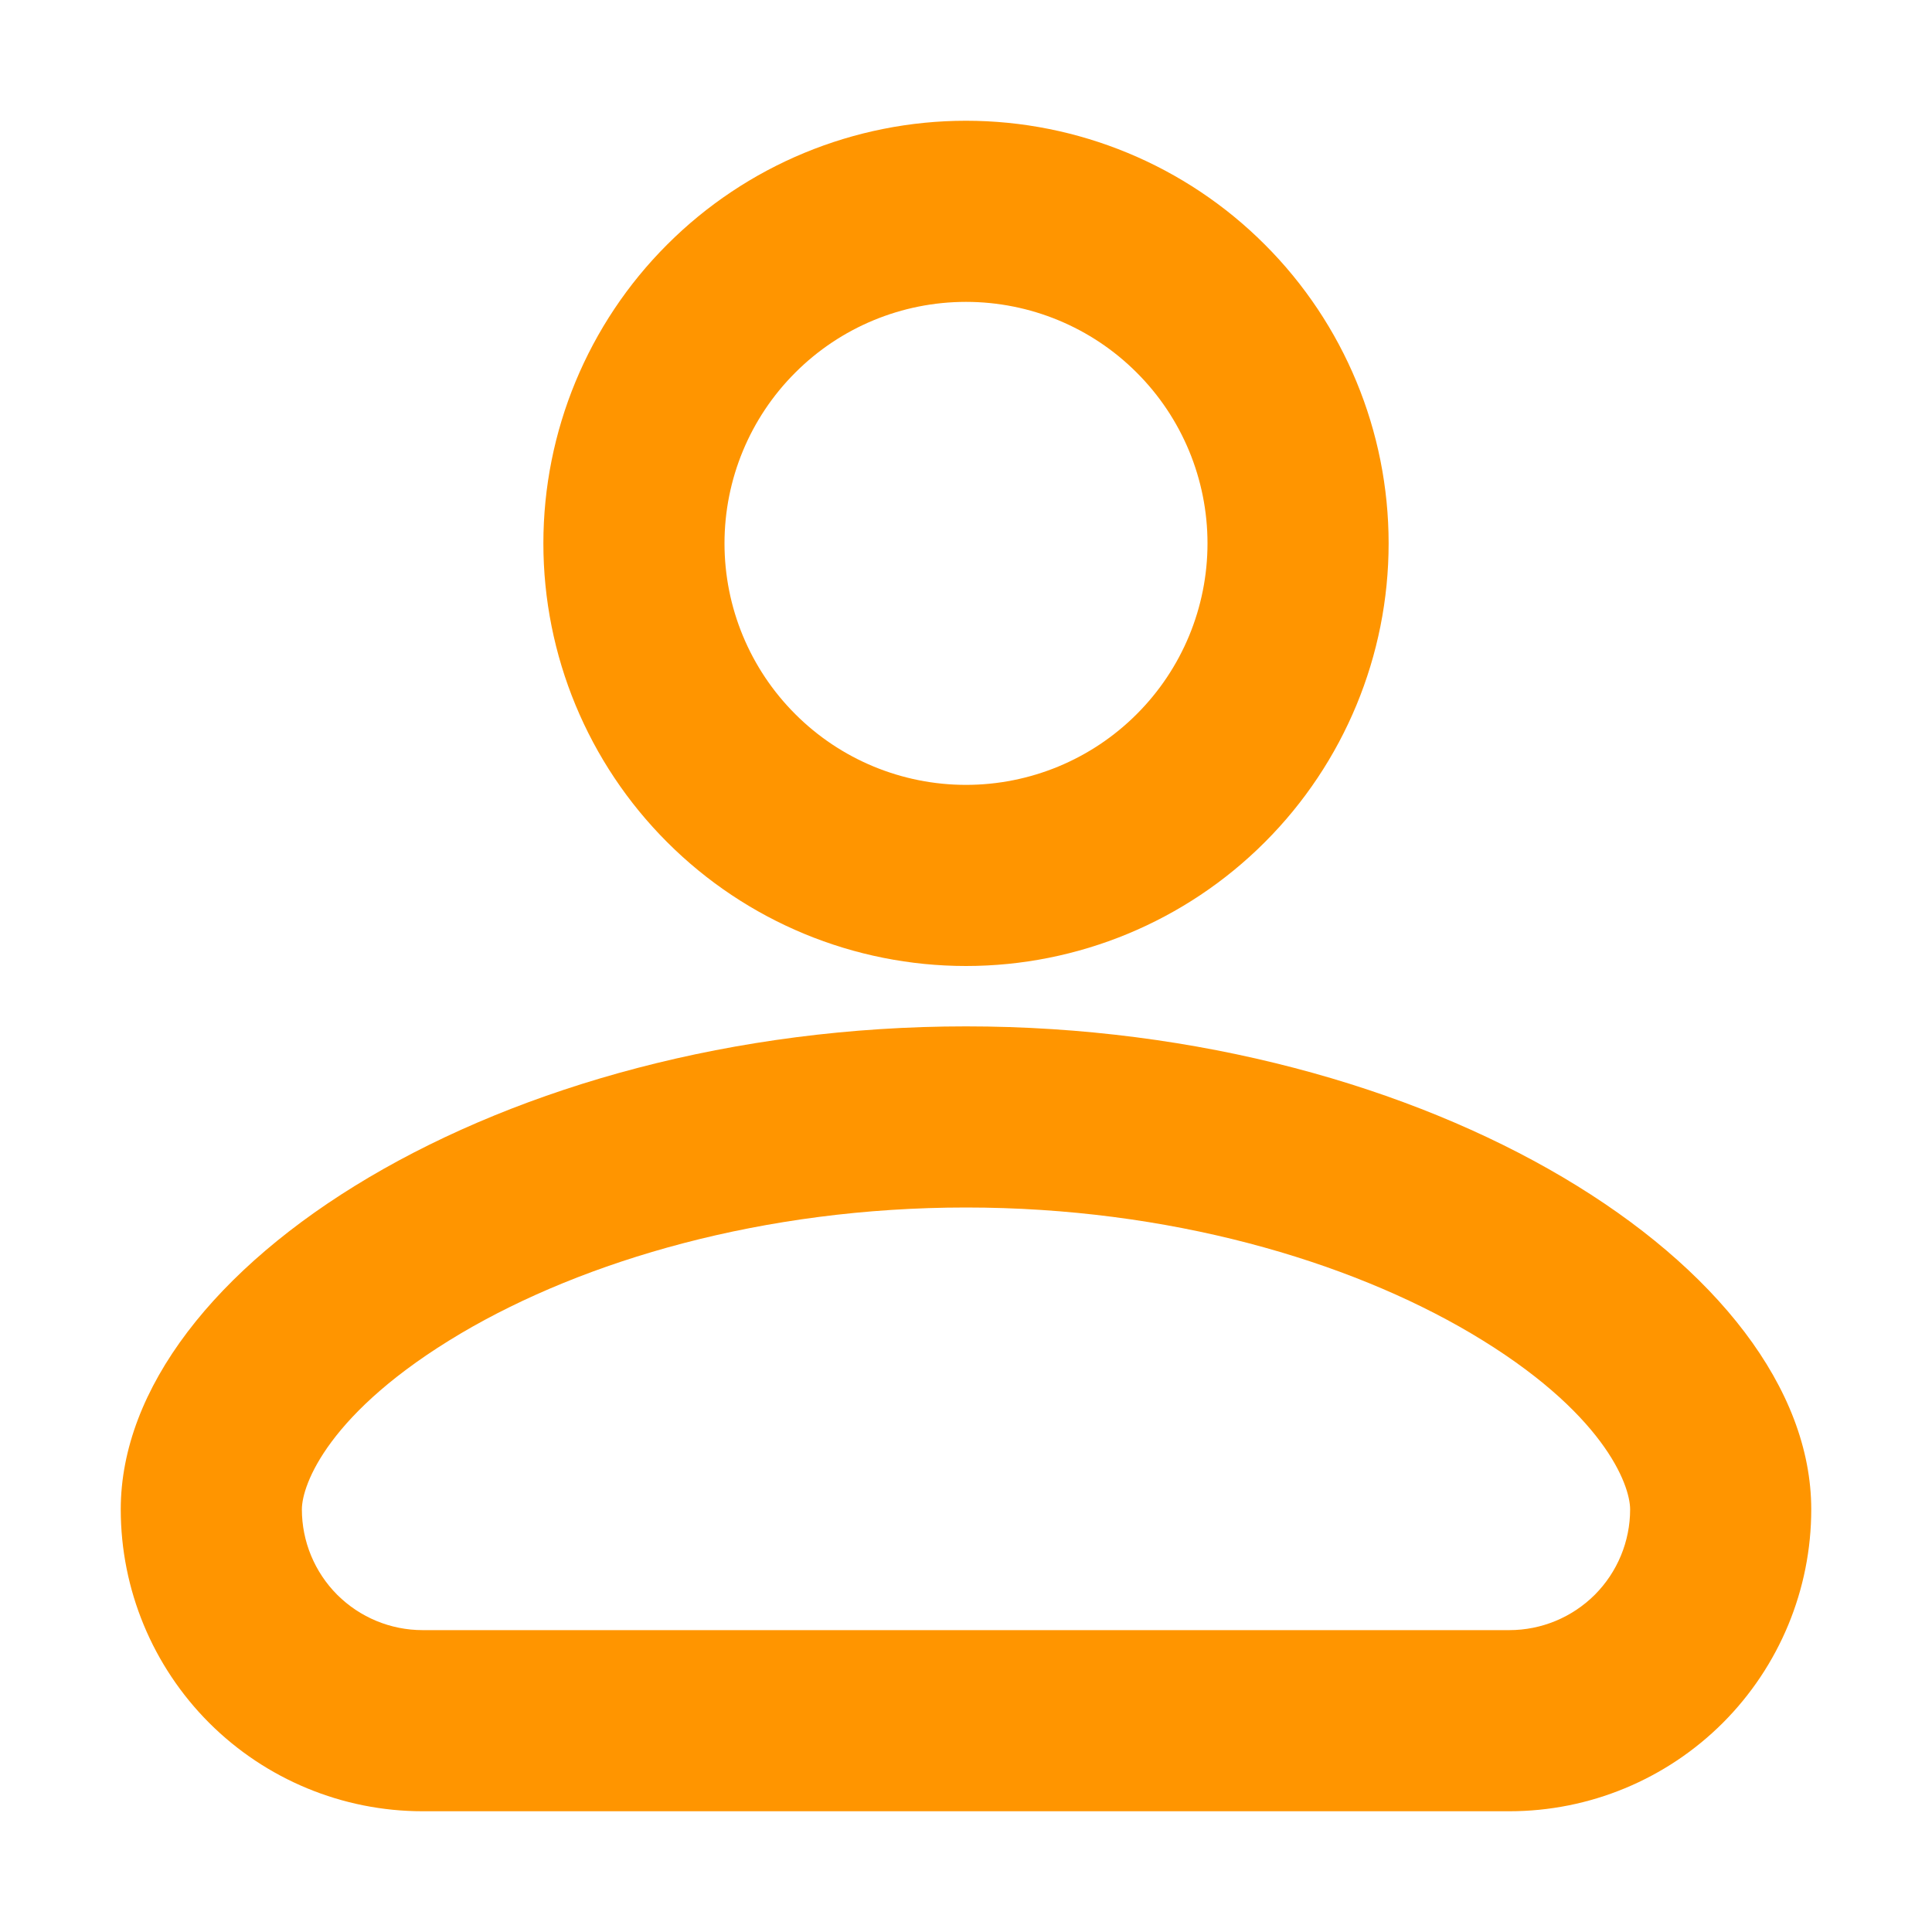
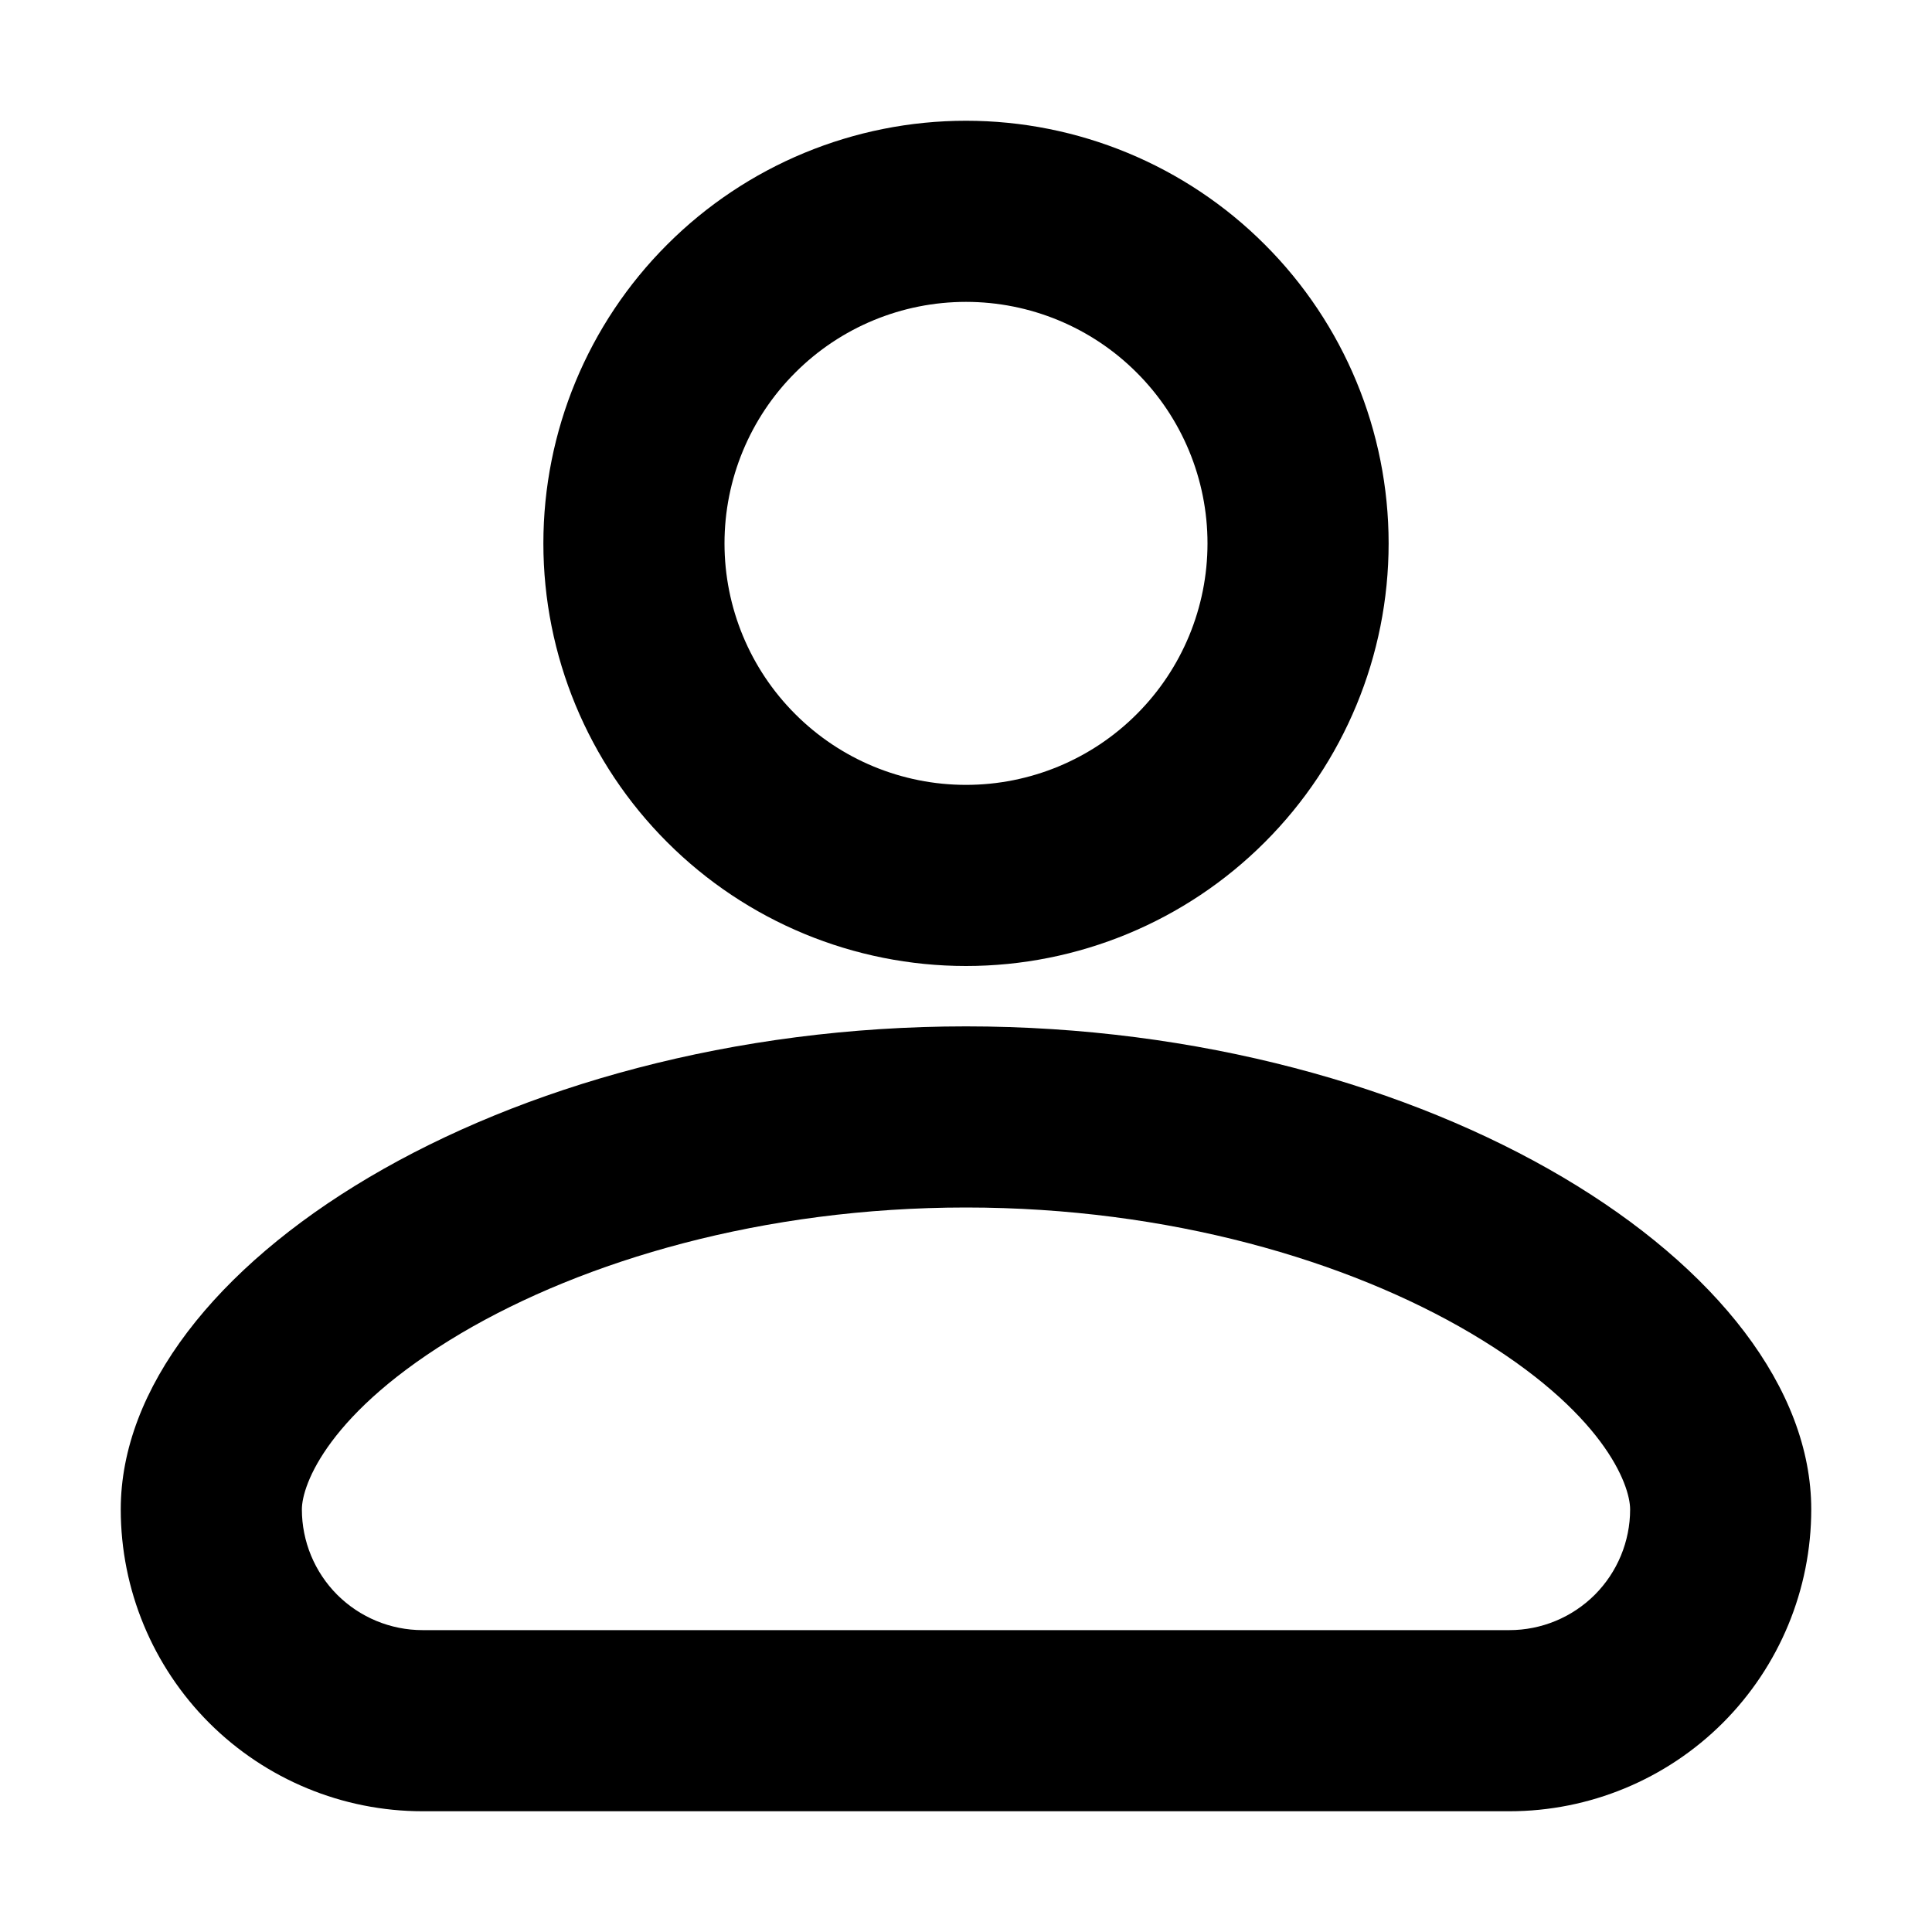
<svg xmlns="http://www.w3.org/2000/svg" width="24" height="24" viewBox="0 0 24 24" fill="none">
-   <path fill-rule="evenodd" clip-rule="evenodd" d="M15 6.75C15 7.546 14.684 8.309 14.121 8.871C13.559 9.434 12.796 9.75 12 9.75C11.204 9.75 10.441 9.434 9.879 8.871C9.316 8.309 9 7.546 9 6.75C9 5.954 9.316 5.191 9.879 4.629C10.441 4.066 11.204 3.75 12 3.75C12.796 3.75 13.559 4.066 14.121 4.629C14.684 5.191 15 5.954 15 6.75ZM17.25 6.75C17.25 8.142 16.697 9.478 15.712 10.462C14.728 11.447 13.392 12 12 12C10.608 12 9.272 11.447 8.288 10.462C7.303 9.478 6.75 8.142 6.75 6.75C6.75 5.358 7.303 4.022 8.288 3.038C9.272 2.053 10.608 1.5 12 1.5C13.392 1.5 14.728 2.053 15.712 3.038C16.697 4.022 17.25 5.358 17.25 6.75ZM3.75 18.75C3.75 18.444 4.08 17.537 5.73 16.561C7.257 15.66 9.48 15 12 15C14.52 15 16.743 15.66 18.27 16.561C19.92 17.537 20.25 18.444 20.25 18.75C20.25 19.148 20.092 19.529 19.811 19.811C19.529 20.092 19.148 20.25 18.75 20.25H5.25C4.852 20.25 4.471 20.092 4.189 19.811C3.908 19.529 3.75 19.148 3.75 18.75ZM12 12.75C6.225 12.75 1.5 15.75 1.5 18.75C1.5 19.745 1.895 20.698 2.598 21.402C3.302 22.105 4.255 22.5 5.25 22.5H18.75C19.745 22.5 20.698 22.105 21.402 21.402C22.105 20.698 22.5 19.745 22.5 18.75C22.5 15.75 17.775 12.75 12 12.75Z" fill="#FF9500" />
+   <path fill-rule="evenodd" clip-rule="evenodd" d="M15 6.75C15 7.546 14.684 8.309 14.121 8.871C13.559 9.434 12.796 9.75 12 9.75C11.204 9.75 10.441 9.434 9.879 8.871C9.316 8.309 9 7.546 9 6.75C9 5.954 9.316 5.191 9.879 4.629C10.441 4.066 11.204 3.75 12 3.75C12.796 3.75 13.559 4.066 14.121 4.629C14.684 5.191 15 5.954 15 6.75ZM17.25 6.75C17.25 8.142 16.697 9.478 15.712 10.462C14.728 11.447 13.392 12 12 12C10.608 12 9.272 11.447 8.288 10.462C7.303 9.478 6.75 8.142 6.75 6.75C6.75 5.358 7.303 4.022 8.288 3.038C9.272 2.053 10.608 1.5 12 1.5C13.392 1.5 14.728 2.053 15.712 3.038C16.697 4.022 17.25 5.358 17.25 6.75ZM3.75 18.75C3.75 18.444 4.08 17.537 5.73 16.561C7.257 15.66 9.48 15 12 15C14.52 15 16.743 15.66 18.27 16.561C19.92 17.537 20.25 18.444 20.25 18.75C20.25 19.148 20.092 19.529 19.811 19.811C19.529 20.092 19.148 20.25 18.75 20.25H5.25C4.852 20.25 4.471 20.092 4.189 19.811C3.908 19.529 3.75 19.148 3.75 18.75ZM12 12.75C6.225 12.75 1.5 15.75 1.5 18.75C1.5 19.745 1.895 20.698 2.598 21.402C3.302 22.105 4.255 22.5 5.25 22.5H18.75C19.745 22.5 20.698 22.105 21.402 21.402C22.105 20.698 22.5 19.745 22.5 18.75C22.5 15.75 17.775 12.75 12 12.75Z" fill="currentColor" />
</svg>
